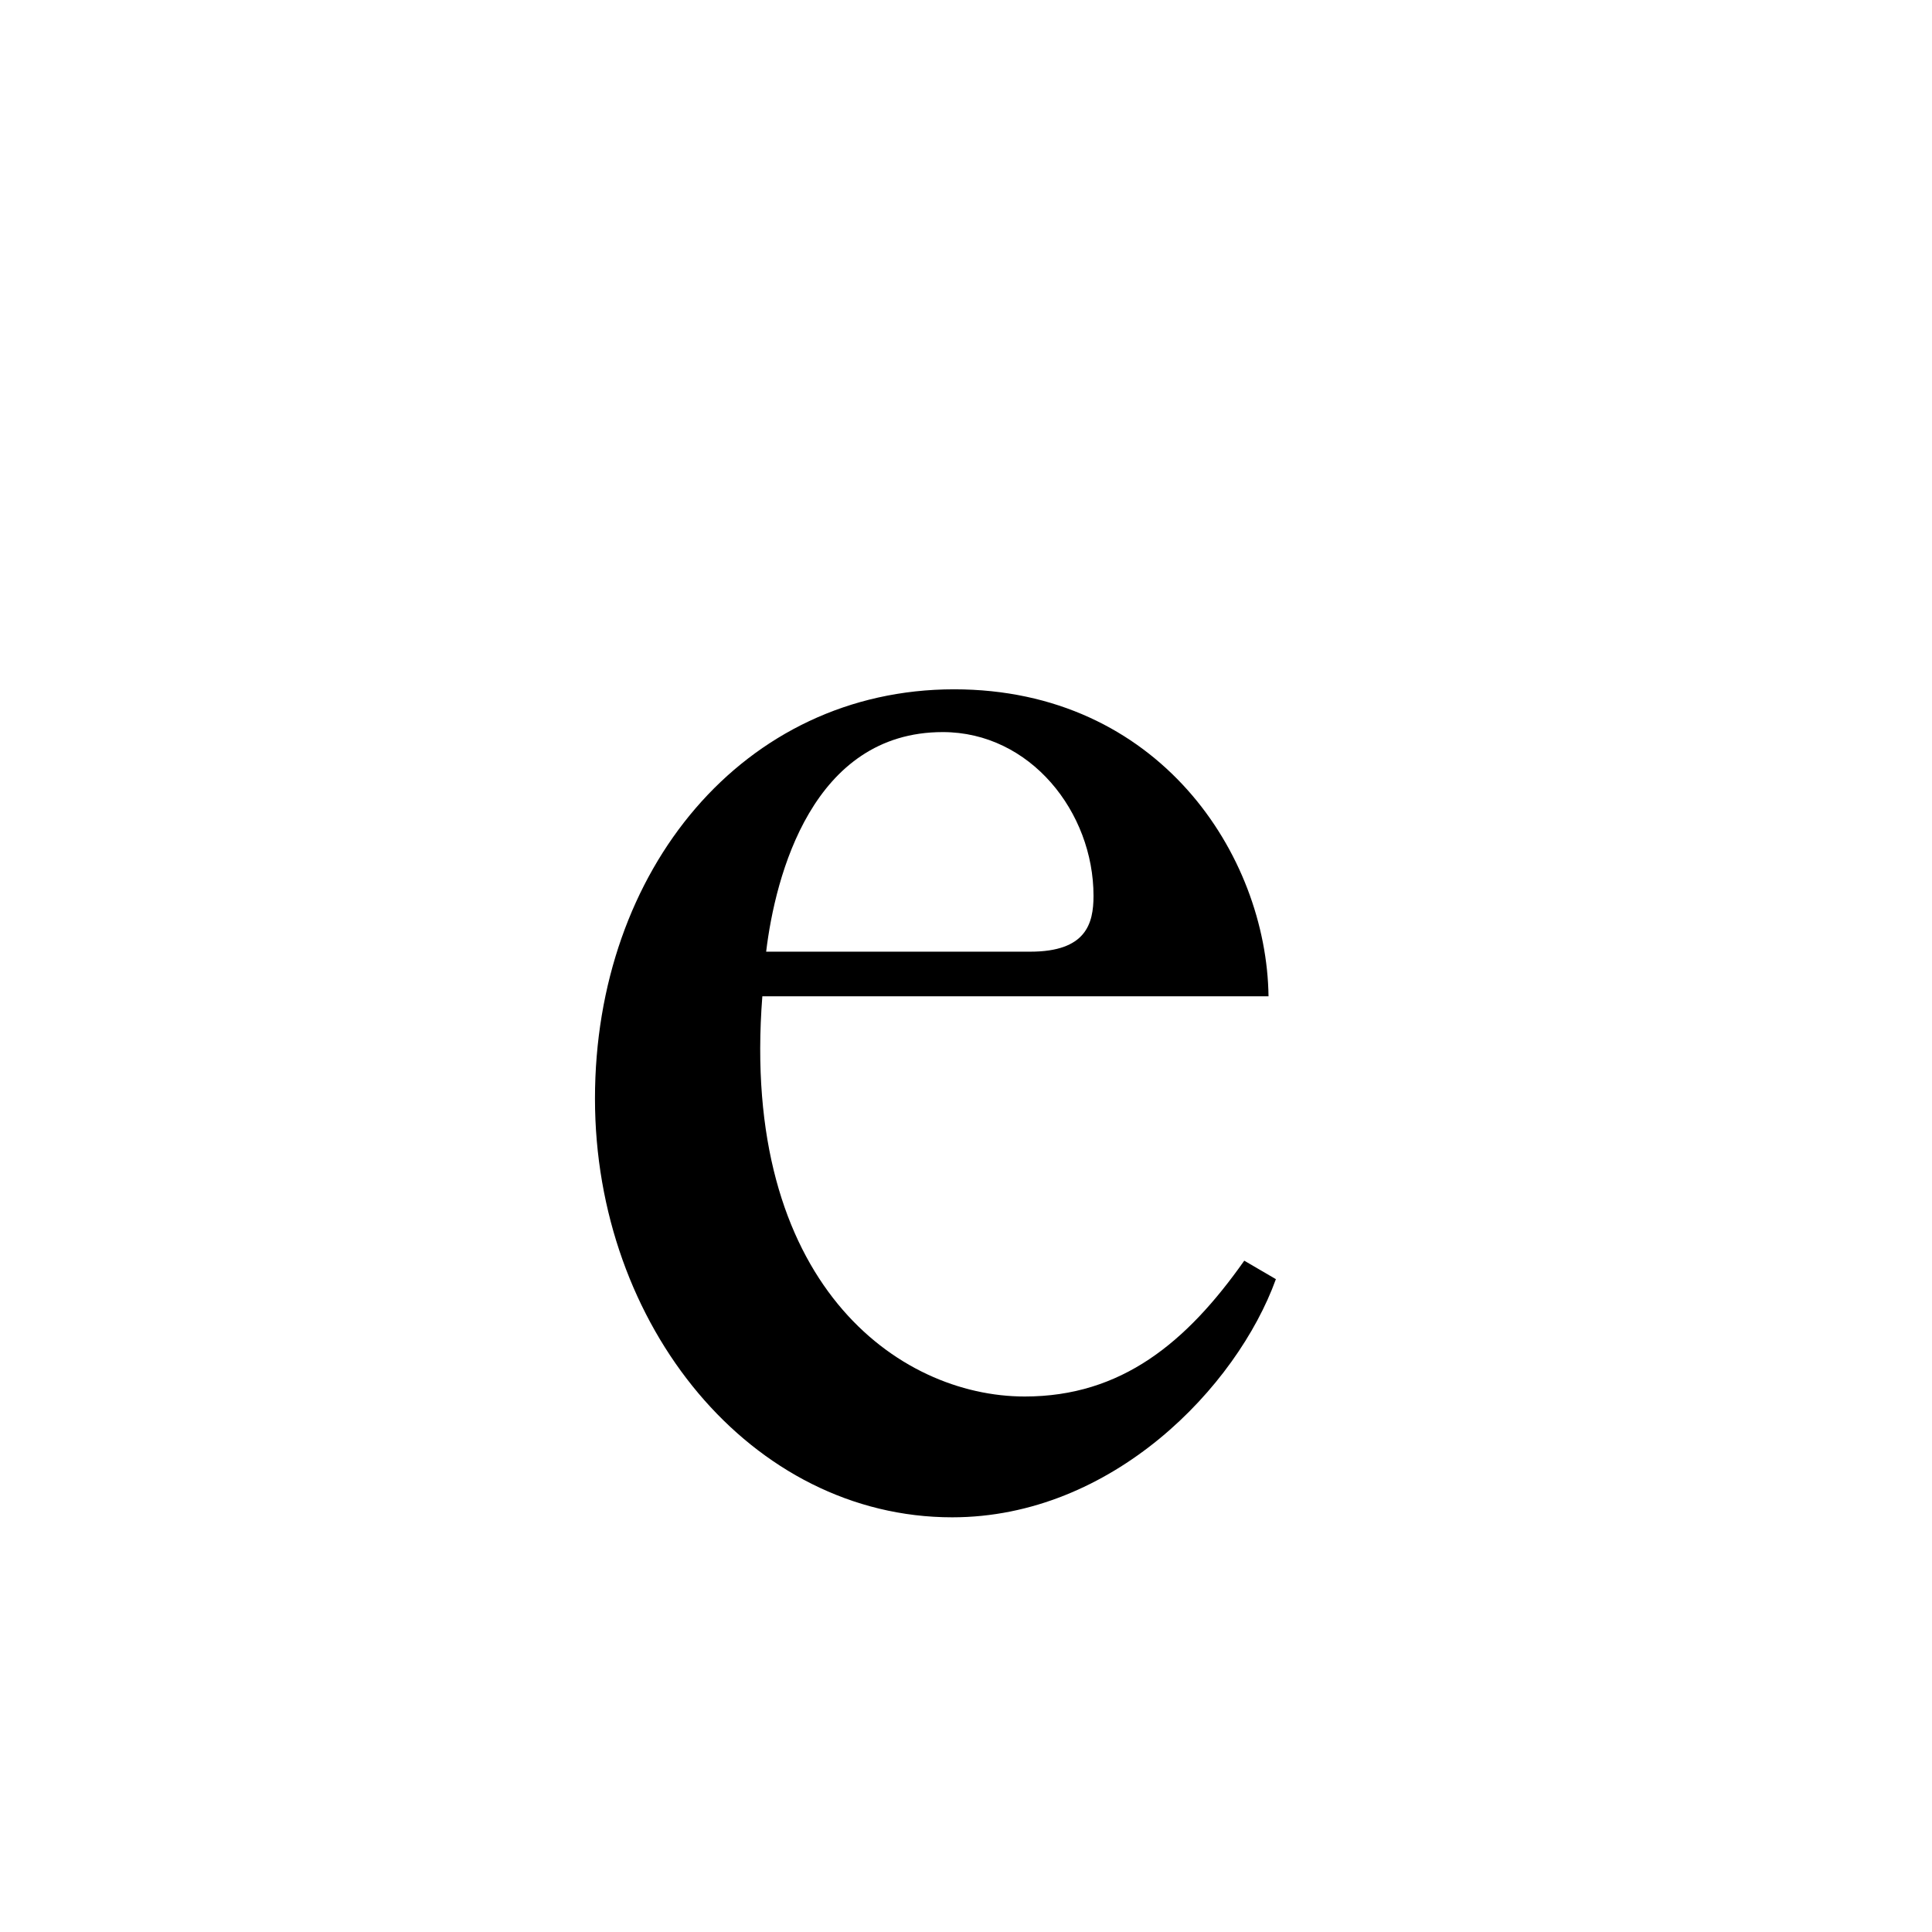
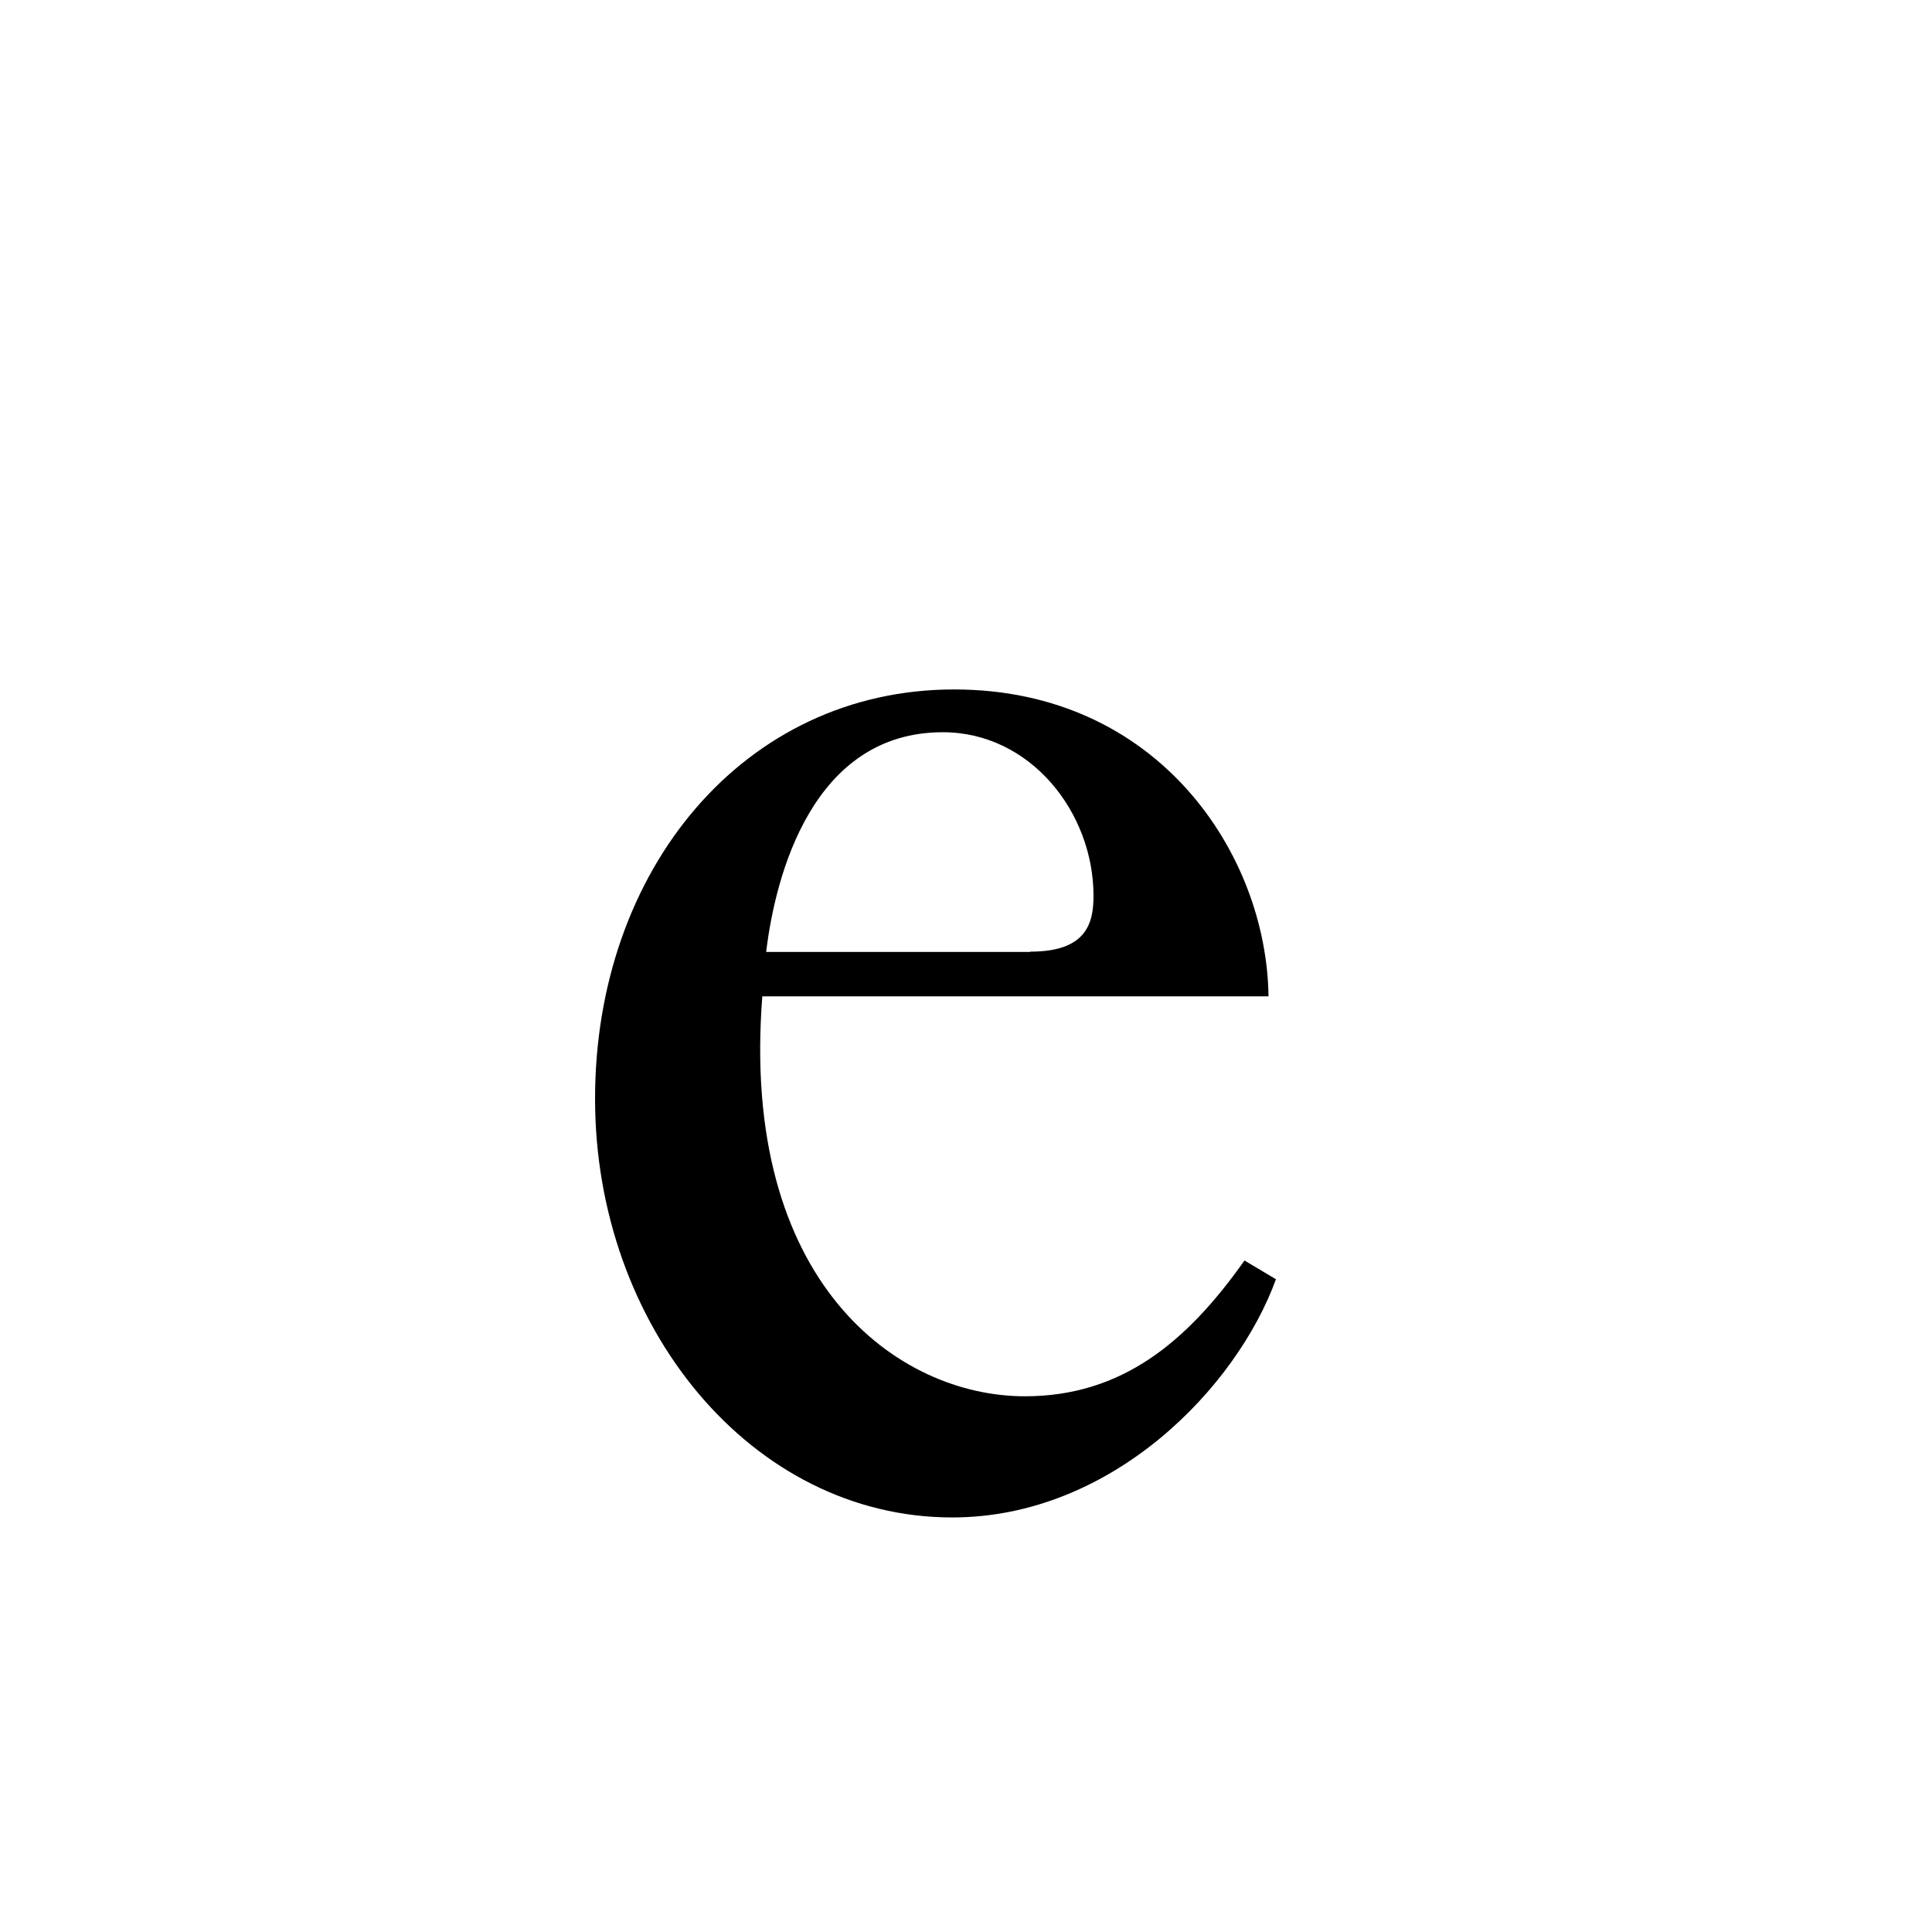
- <svg xmlns="http://www.w3.org/2000/svg" id="Layer_1" data-name="Layer 1" viewBox="0 0 700 700">
-   <path d="M462.28,463.46C448.12,502.56,403,549.75,345,549.75c-72.8,0-129.43-69.44-129.43-151.69,0-82.92,53.93-148.31,130.11-148.31,74.16,0,113.26,60,113.93,111.23H276.21c-8.09,103.83,49.21,145,95.06,145,35.05,0,58.65-19.55,79.55-49.21Zm-89-118.65c20.22,0,22.92-10.12,22.92-20.23,0-30.34-22.92-59.33-54.61-59.33-47.19,0-60.67,51.91-64,79.56Z" />
+ <svg xmlns="http://www.w3.org/2000/svg" version="1.1" id="Layer_1" x="0px" y="0px" viewBox="0 0 700 700" style="enable-background:new 0 0 700 700;" xml:space="preserve">
+   <g>
+     <path d="M462.3,463.5c-14.2,39.1-59.3,86.3-117.3,86.3c-72.8,0-129.4-69.4-129.4-151.7c0-82.9,53.9-148.3,130.1-148.3   c74.2,0,113.3,60,113.9,111.2H276.2c-8.1,103.8,49.2,144.9,95.1,144.9c35.1,0,58.7-19.6,79.6-49.2L462.3,463.5z M373.3,344.8   c20.2,0,22.9-10.1,22.9-20.2c0-30.3-22.9-59.3-54.6-59.3c-47.2,0-60.7,51.9-64,79.6H373.3z" />
+   </g>
</svg>
